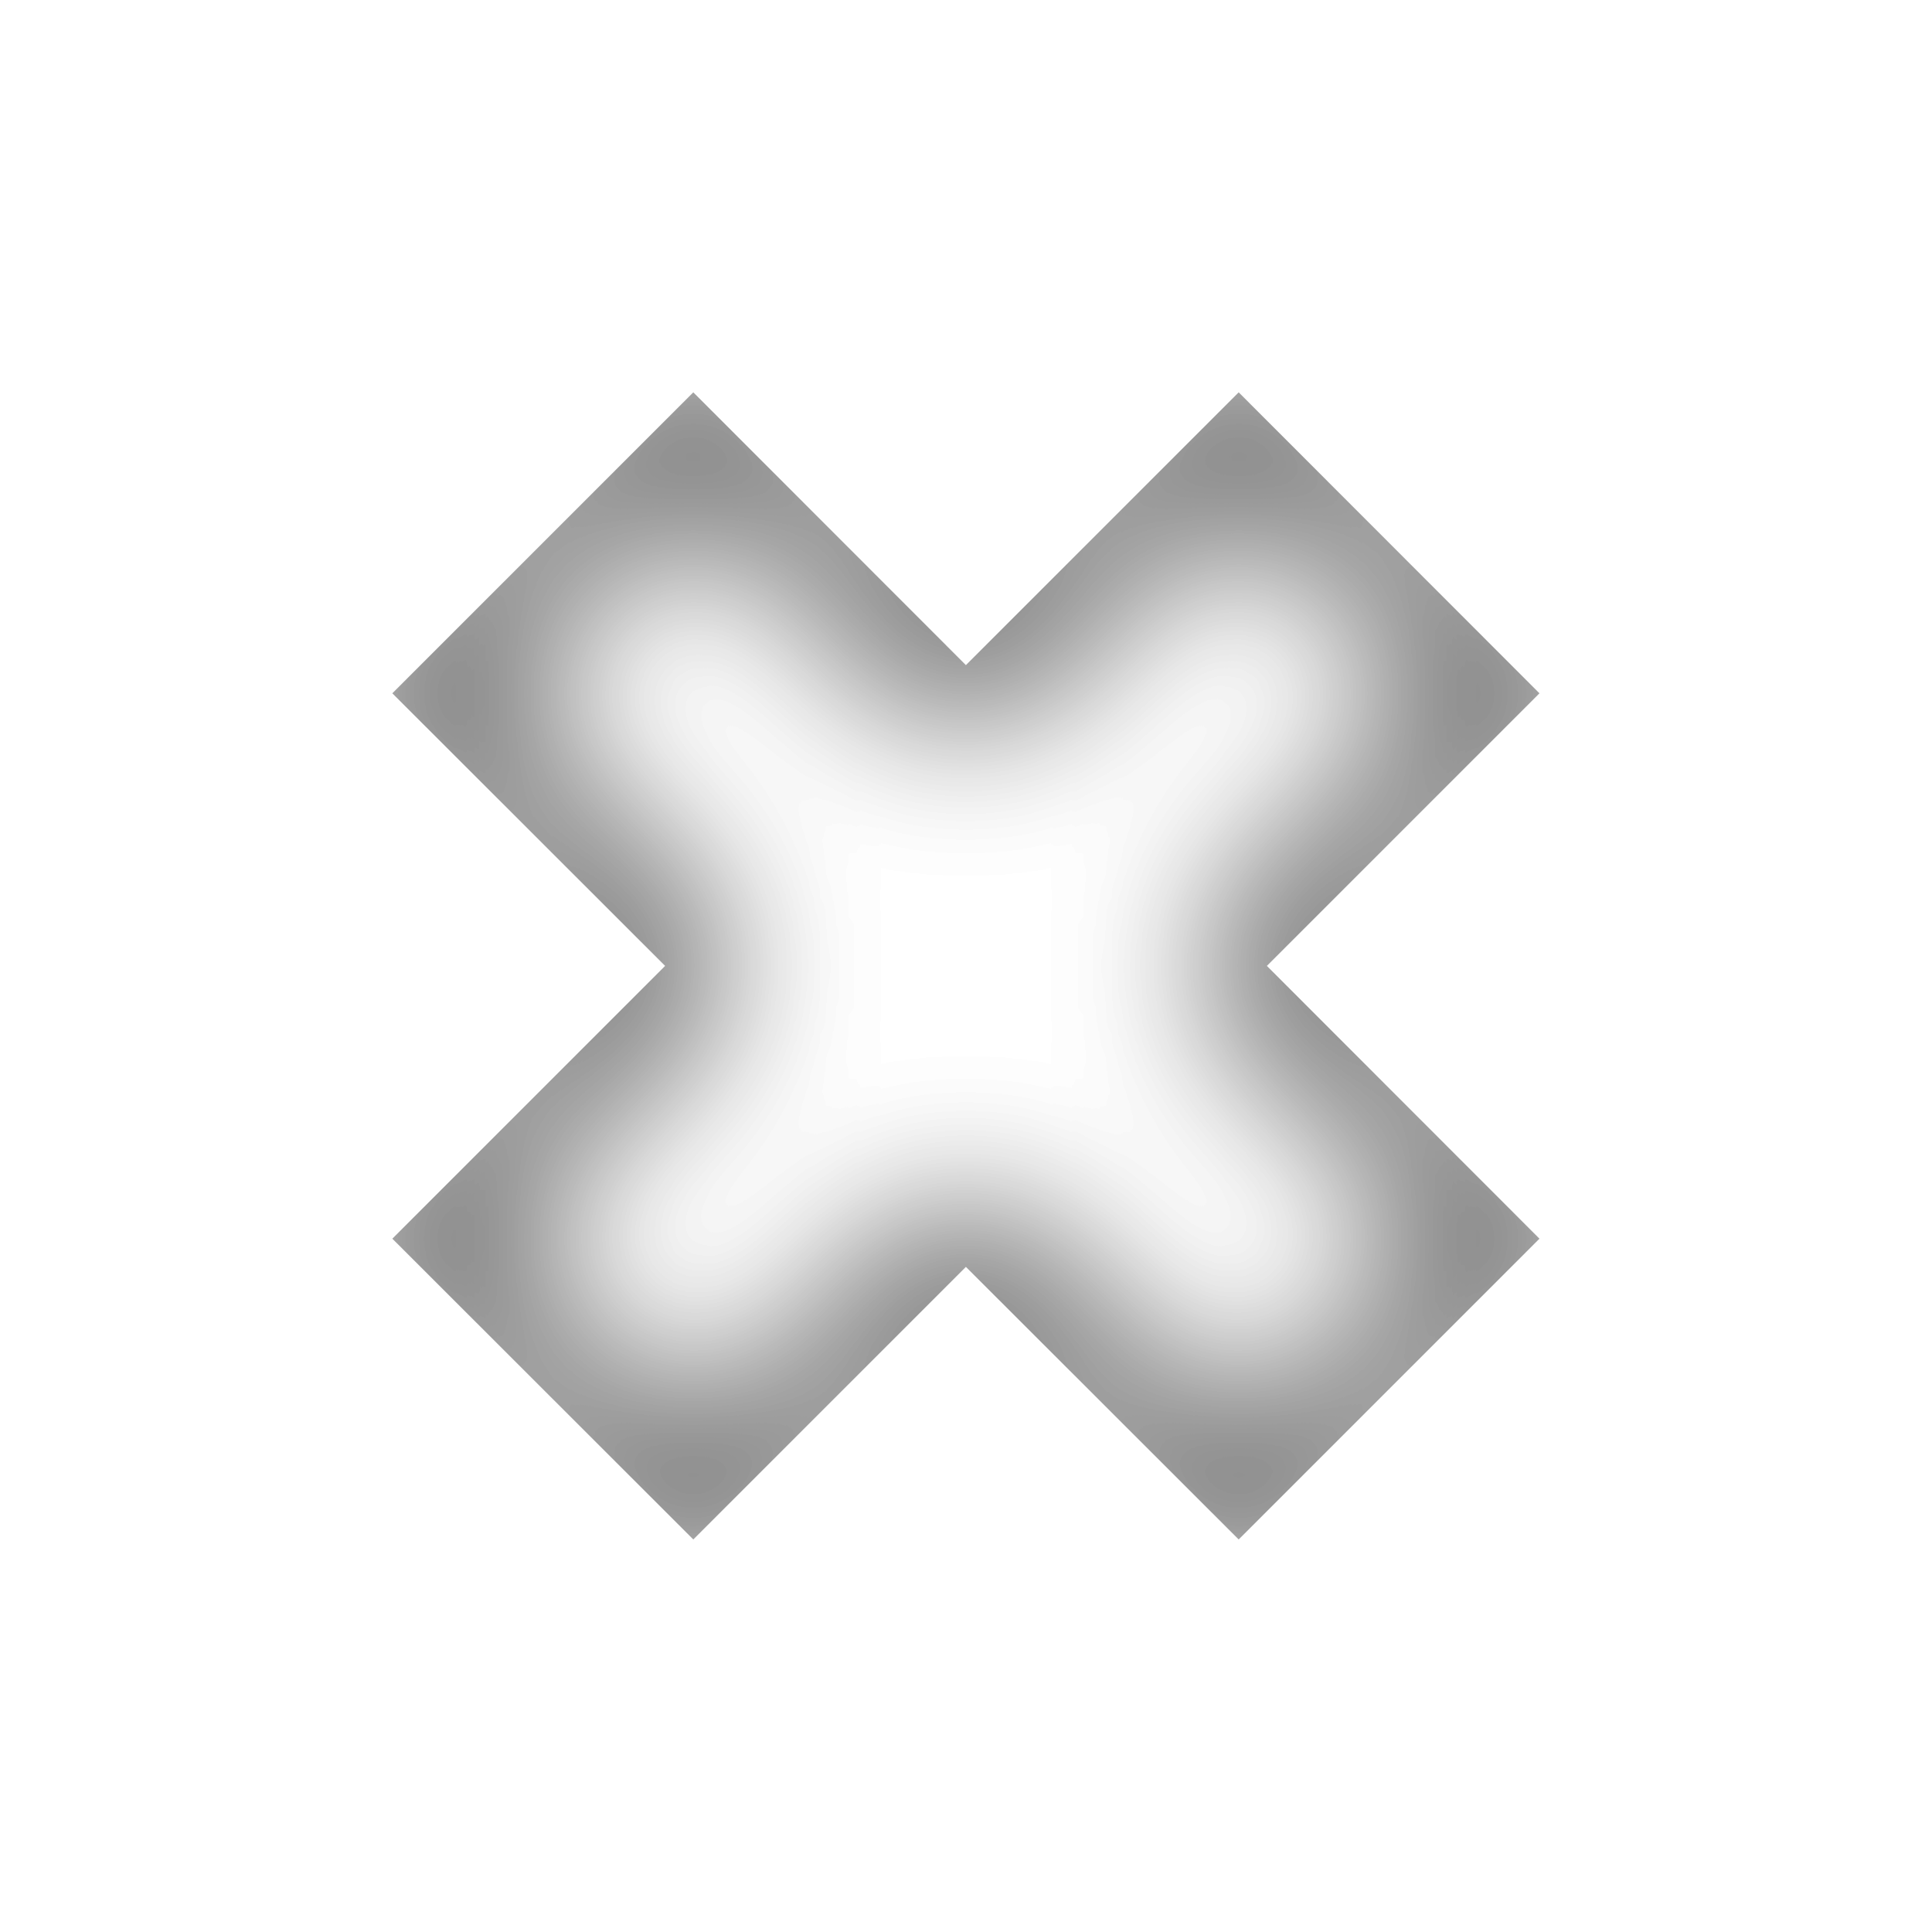
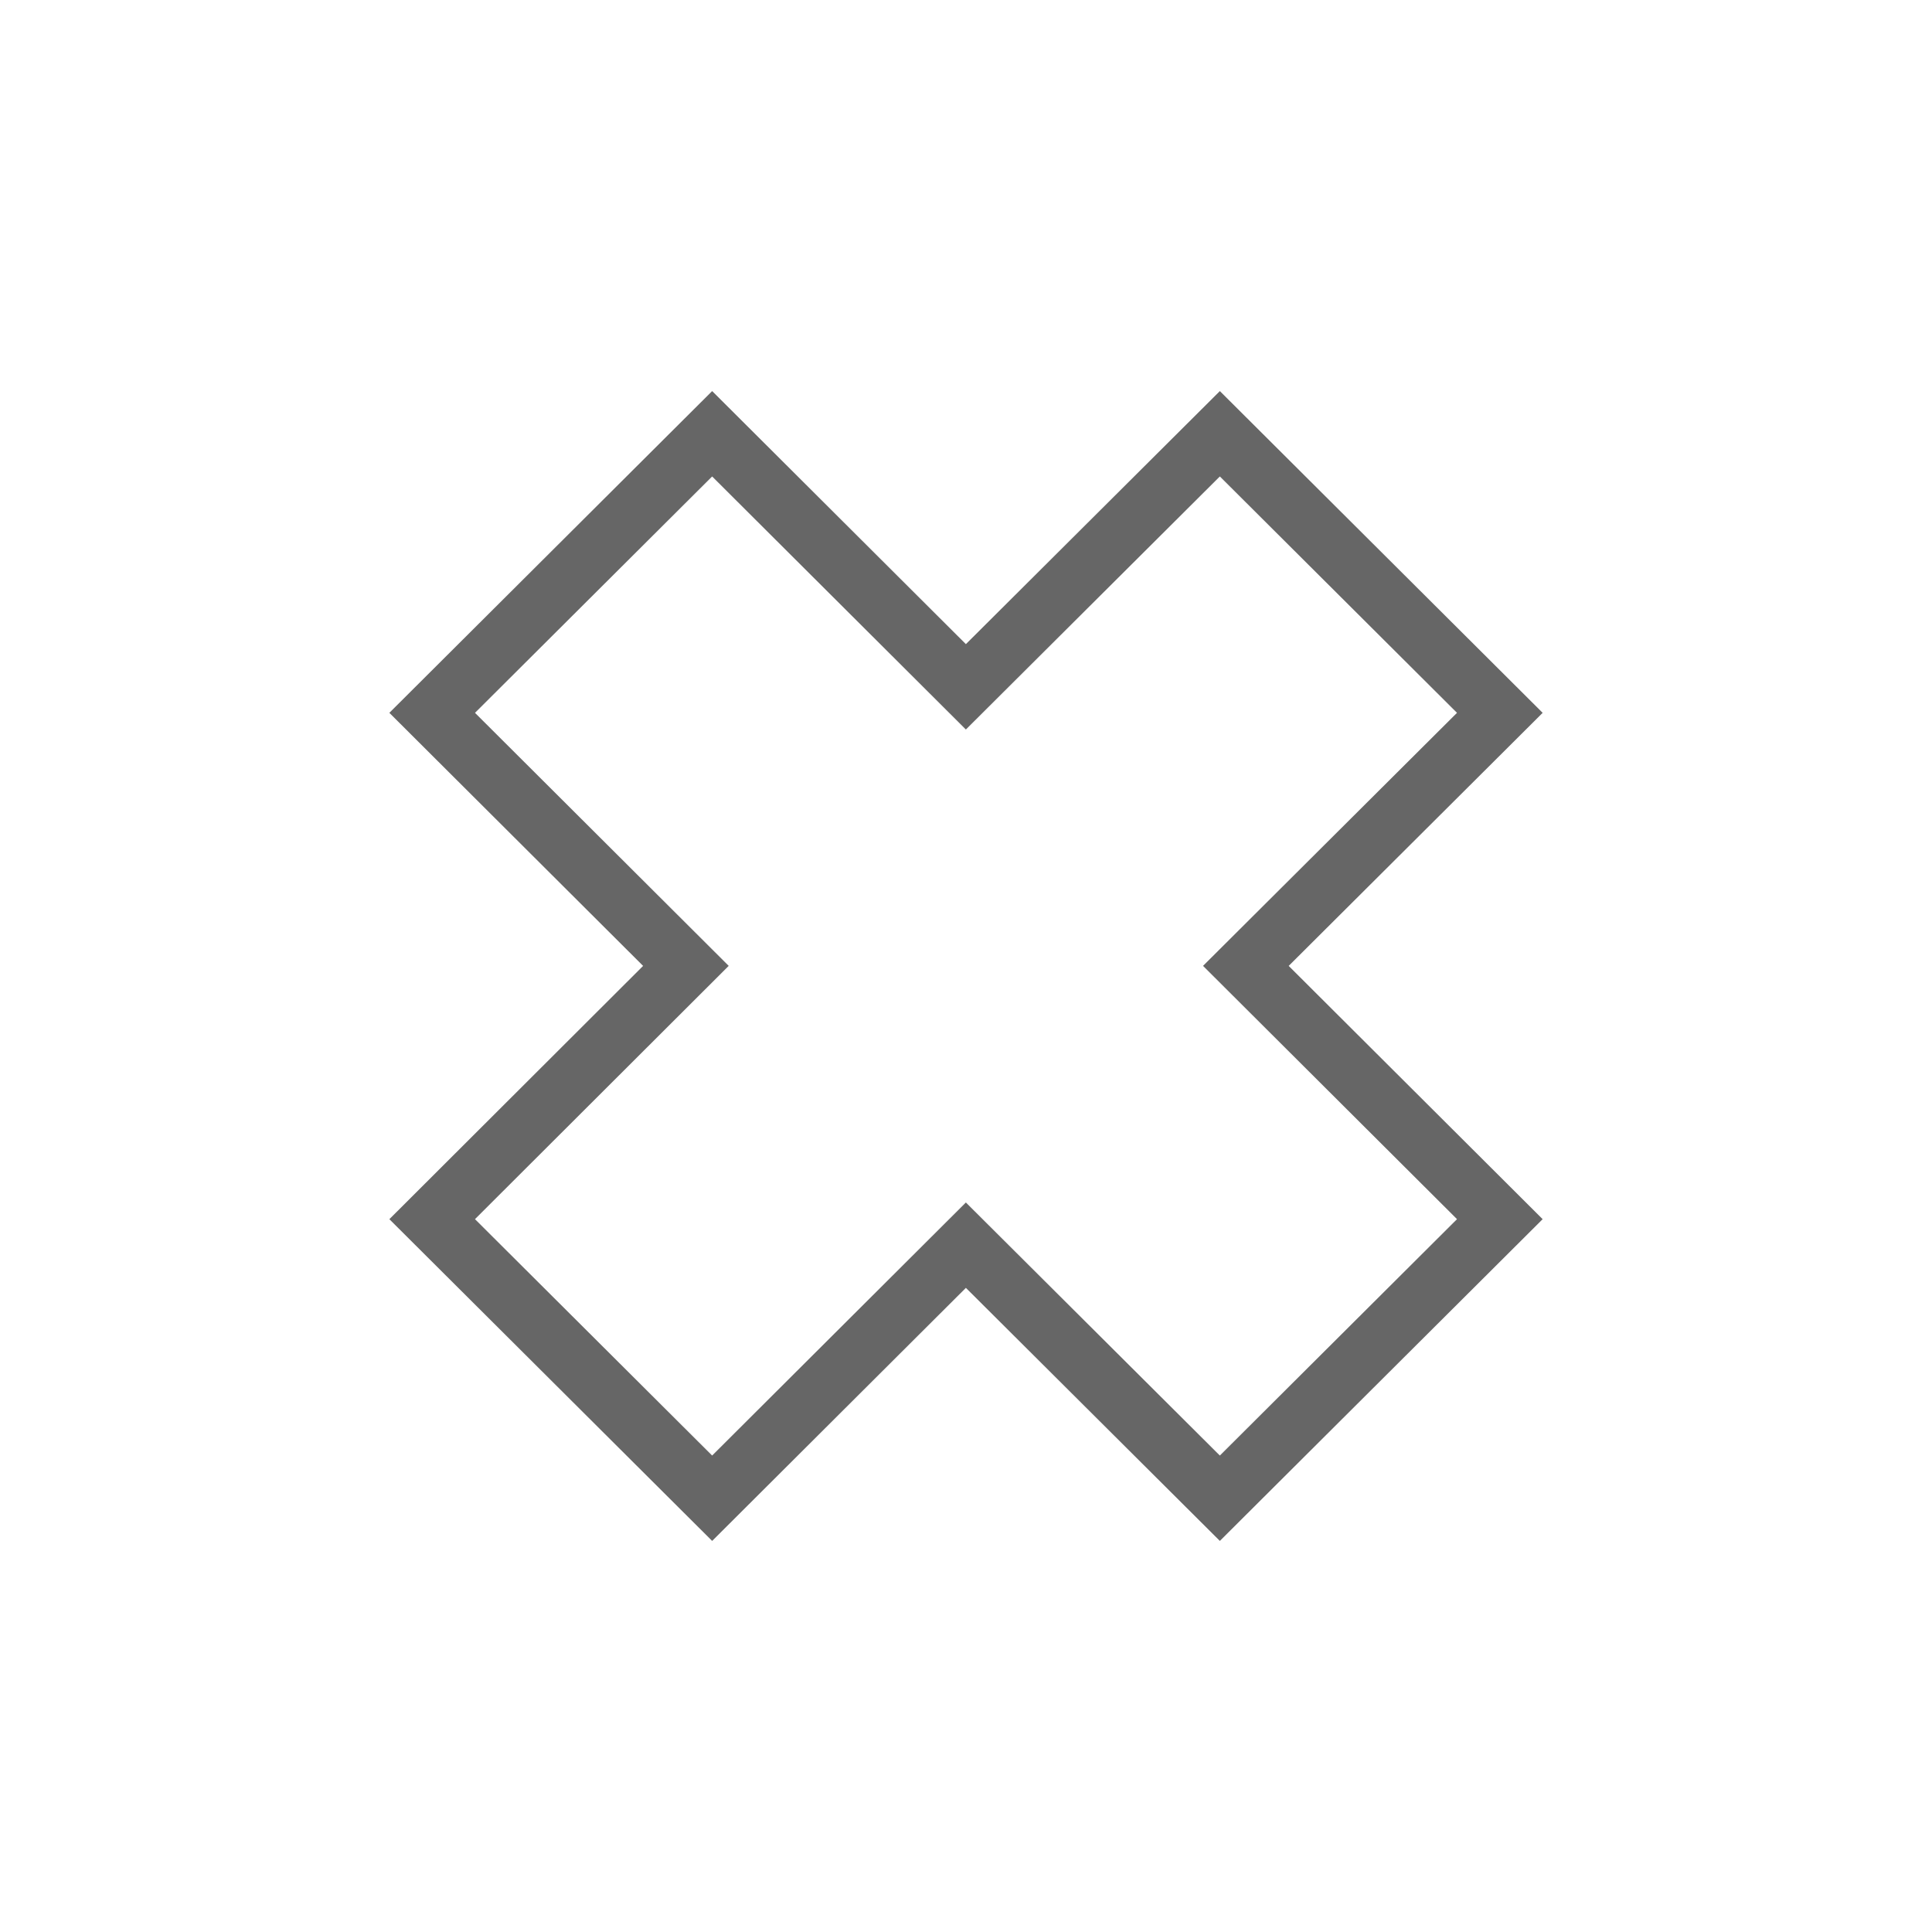
- <svg xmlns="http://www.w3.org/2000/svg" width="32" height="32" viewBox="0 0 8.467 8.467" version="1.1" id="svg1">
+ <svg xmlns="http://www.w3.org/2000/svg" xmlns:xlink="http://www.w3.org/1999/xlink" width="32" height="32" viewBox="0 0 8.467 8.467" version="1.1" id="svg1">
  <defs id="defs1">
+     <linearGradient id="linearGradient1">
+       <stop style="stop-color:#ffffff;stop-opacity:0.4;" offset="0" id="stop1" />
+       <stop style="stop-color:#ffffff;stop-opacity:0;" offset="1" id="stop2" />
+     </linearGradient>
    <filter style="color-interpolation-filters:sRGB;" id="filter4" x="-0.027" y="-0.027" width="1.054" height="1.054">
      <feColorMatrix result="result2" type="luminanceToAlpha" in="SourceGraphic" id="feColorMatrix1" />
      <feSpecularLighting specularConstant="0.5" surfaceScale="-15" specularExponent="10" result="result10" id="feSpecularLighting1">
        <feDistantLight elevation="20" azimuth="225" id="feDistantLight1" />
      </feSpecularLighting>
      <feDiffuseLighting diffuseConstant="0.5" surfaceScale="15" id="feDiffuseLighting2">
        <feDistantLight azimuth="225" elevation="20" id="feDistantLight2" />
      </feDiffuseLighting>
      <feComposite result="result11" in2="result10" operator="arithmetic" k2="0.5" k3="0.5" id="feComposite2" />
      <feComposite in="result11" result="result9" operator="arithmetic" k2="1" k3="1" in2="SourceGraphic" id="feComposite3" />
      <feComposite in2="SourceGraphic" operator="in" in="result9" id="feComposite4" />
    </filter>
-     <filter style="color-interpolation-filters:sRGB" id="filter40" x="-0.213" y="-0.213" width="1.426" height="1.426">
-       <feGaussianBlur stdDeviation="0.448" id="feGaussianBlur40" />
-     </filter>
-     <clipPath clipPathUnits="userSpaceOnUse" id="clipPath1">
-       <path id="path2" style="opacity:1;fill:none;stroke:#000000;stroke-width:0;stroke-dasharray:none" d="M 5.608,1.342 4.233,2.717 2.859,1.342 1.342,2.859 2.717,4.233 1.342,5.608 2.859,7.124 4.233,5.75 5.608,7.124 7.124,5.608 5.75,4.233 7.124,2.859 Z" />
-     </clipPath>
    <clipPath clipPathUnits="userSpaceOnUse" id="clipPath2">
      <path id="path3" style="opacity:1;fill:none;stroke:#000000;stroke-width:0;stroke-dasharray:none" d="M 5.608,1.342 4.233,2.717 2.859,1.342 1.342,2.859 2.717,4.233 1.342,5.608 2.859,7.124 4.233,5.75 5.608,7.124 7.124,5.608 5.75,4.233 7.124,2.859 Z" />
    </clipPath>
+     <linearGradient xlink:href="#linearGradient1" id="linearGradient2" x1="2.507" y1="2.512" x2="5.954" y2="5.959" gradientUnits="userSpaceOnUse" />
  </defs>
  <g id="layer1">
-     <path id="path40" style="opacity:1;mix-blend-mode:normal;fill:none;stroke:#000000;stroke-width:0.222;filter:url(#filter40)" d="M 5.608,1.342 4.233,2.717 2.859,1.342 1.342,2.859 2.717,4.233 1.342,5.608 2.859,7.124 4.233,5.75 5.608,7.124 7.124,5.608 5.75,4.233 7.124,2.859 Z" clip-path="url(#clipPath2)" transform="matrix(0.8694363,0,0,0.8694363,0.5527198,0.5527198)" />
-     <path id="path1" style="opacity:1;mix-blend-mode:normal;fill:none;stroke:#000000;stroke-width:0.222;filter:url(#filter40)" d="M 5.608,1.342 4.233,2.717 2.859,1.342 1.342,2.859 2.717,4.233 1.342,5.608 2.859,7.124 4.233,5.75 5.608,7.124 7.124,5.608 5.75,4.233 7.124,2.859 Z" clip-path="url(#clipPath1)" transform="matrix(0.8694363,0,0,0.8694363,0.5527198,0.5527198)" />
+     <path id="path1" style="opacity:1;mix-blend-mode:normal;fill:url(#linearGradient2);stroke:#000000;stroke-width:0.265;stroke-dasharray:none;stroke-opacity:0.6;fill-opacity:1" d="M 5.346,1.901 4.233,3.01 3.121,1.901 1.894,3.124 3.006,4.233 1.894,5.343 3.121,6.566 4.233,5.457 5.346,6.566 6.573,5.343 5.46,4.233 6.573,3.124 Z" clip-path="none" />
  </g>
</svg>
